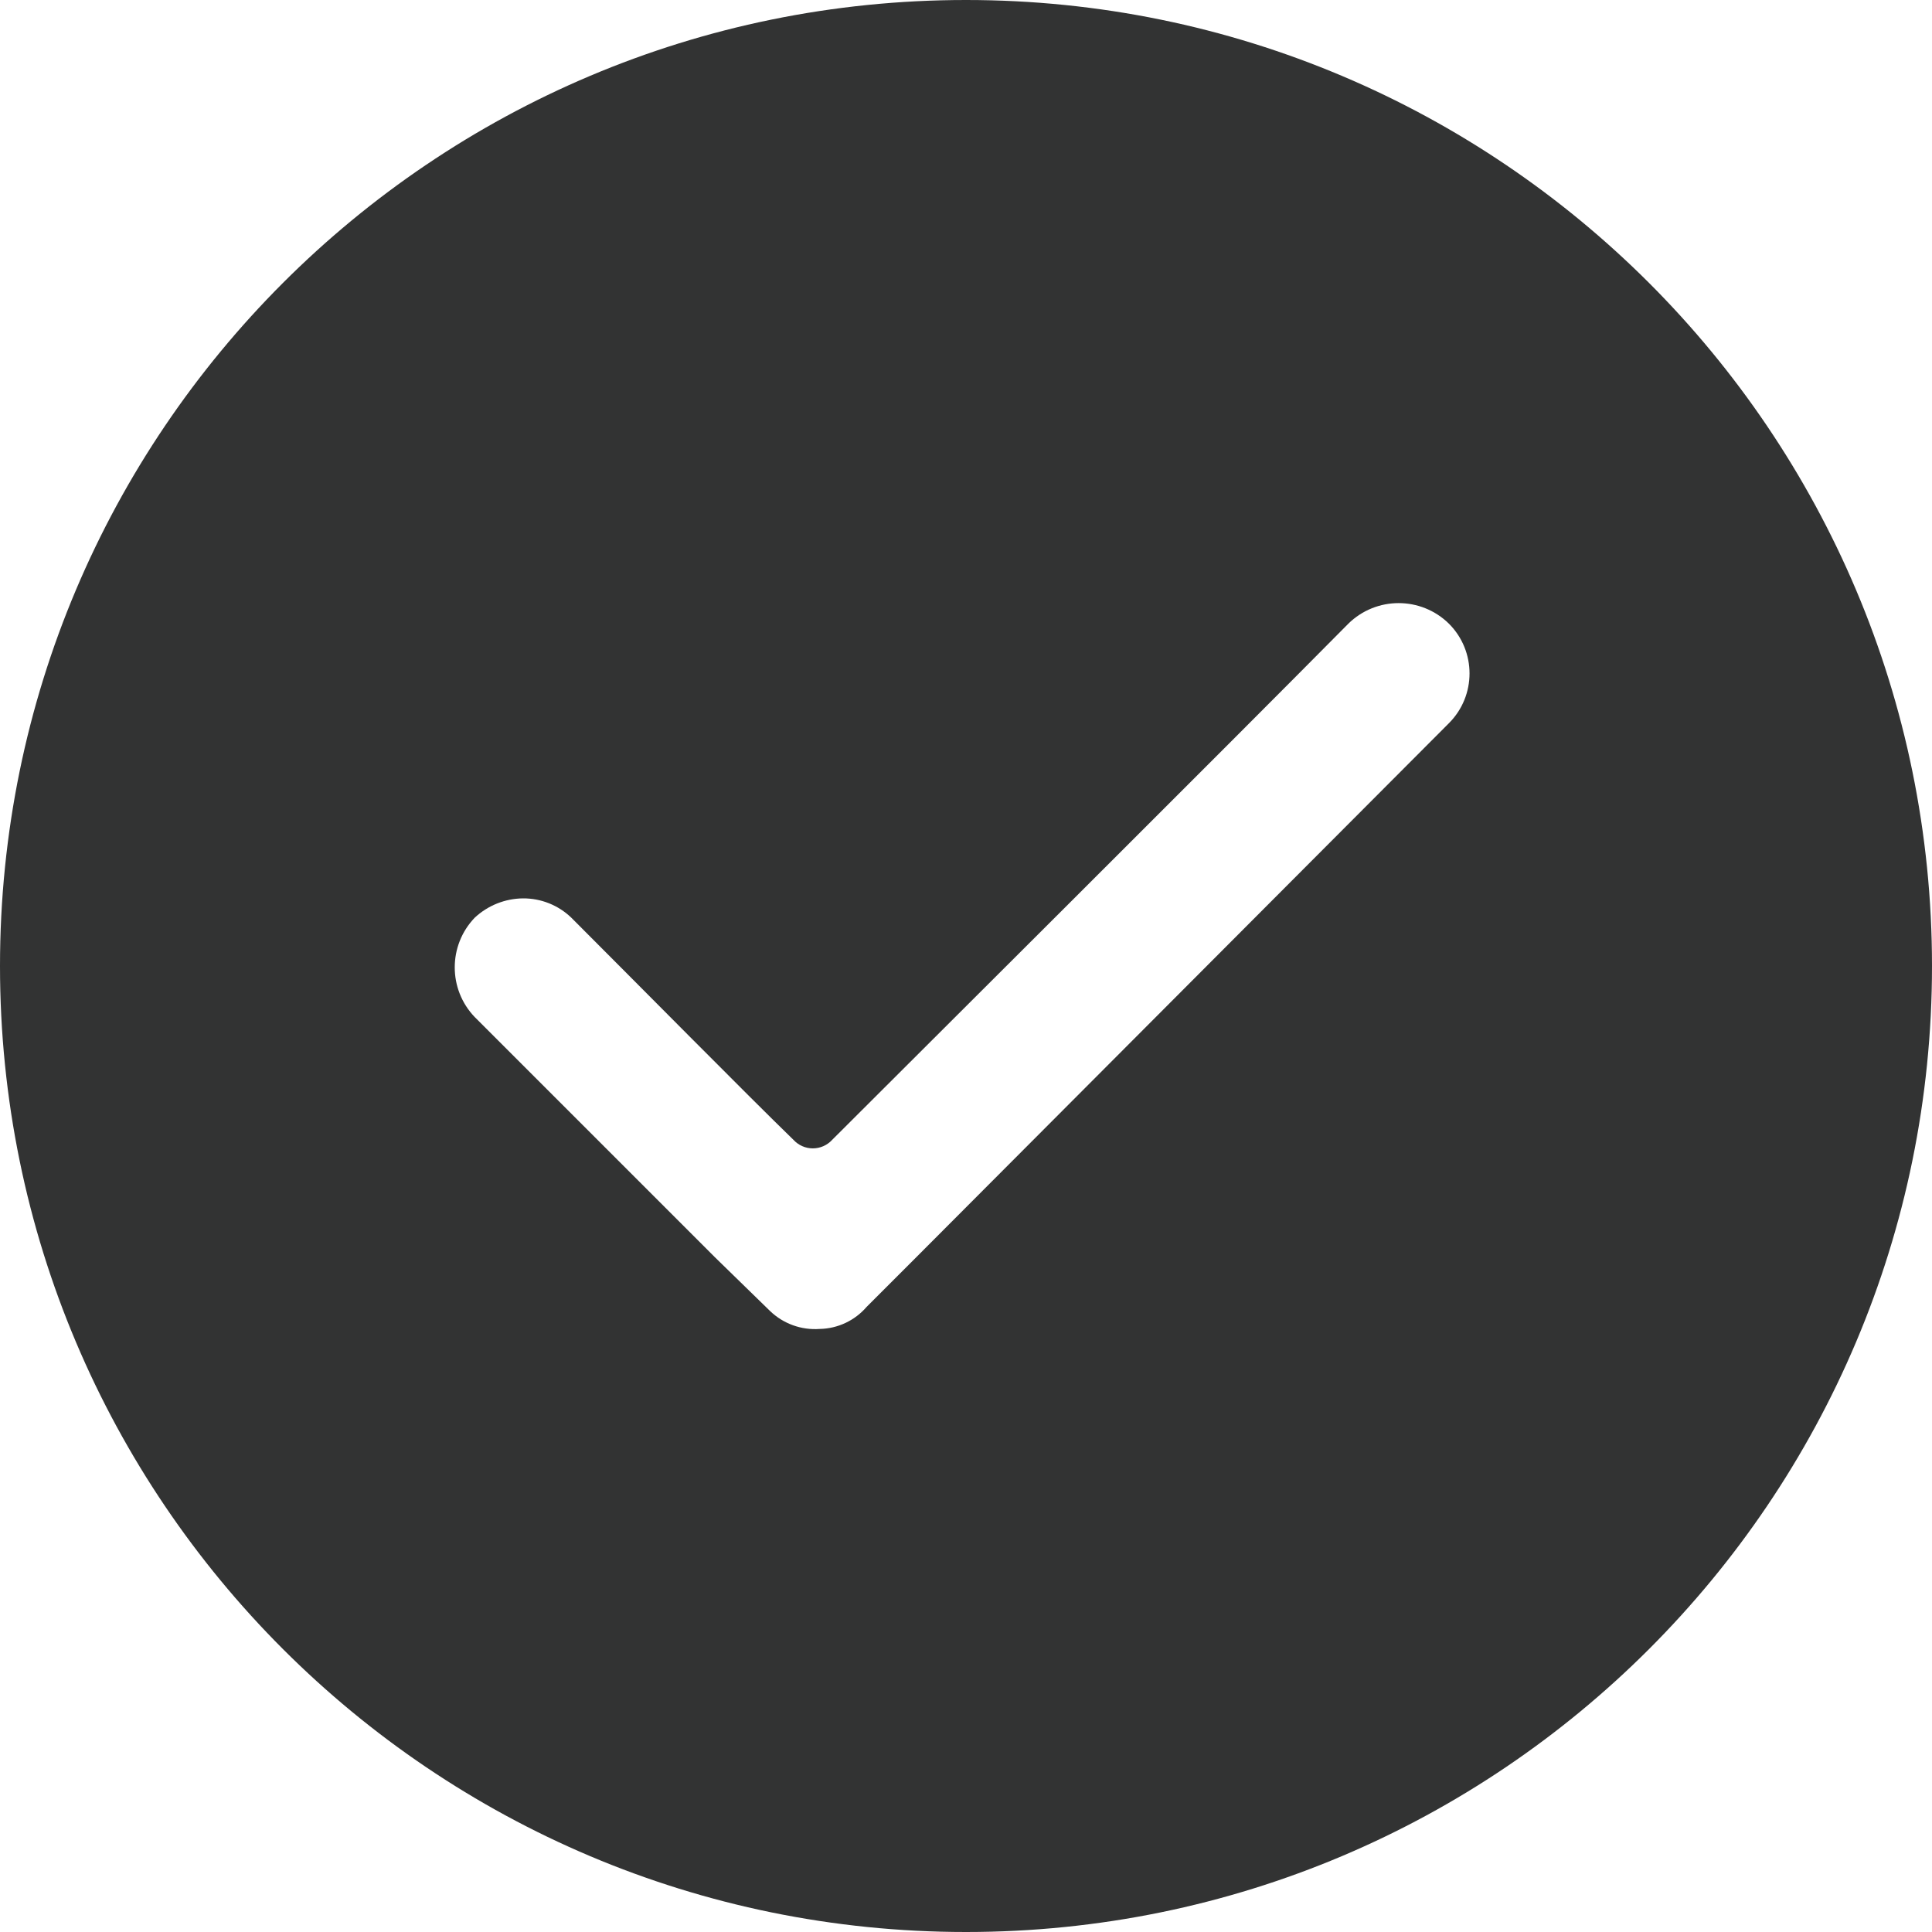
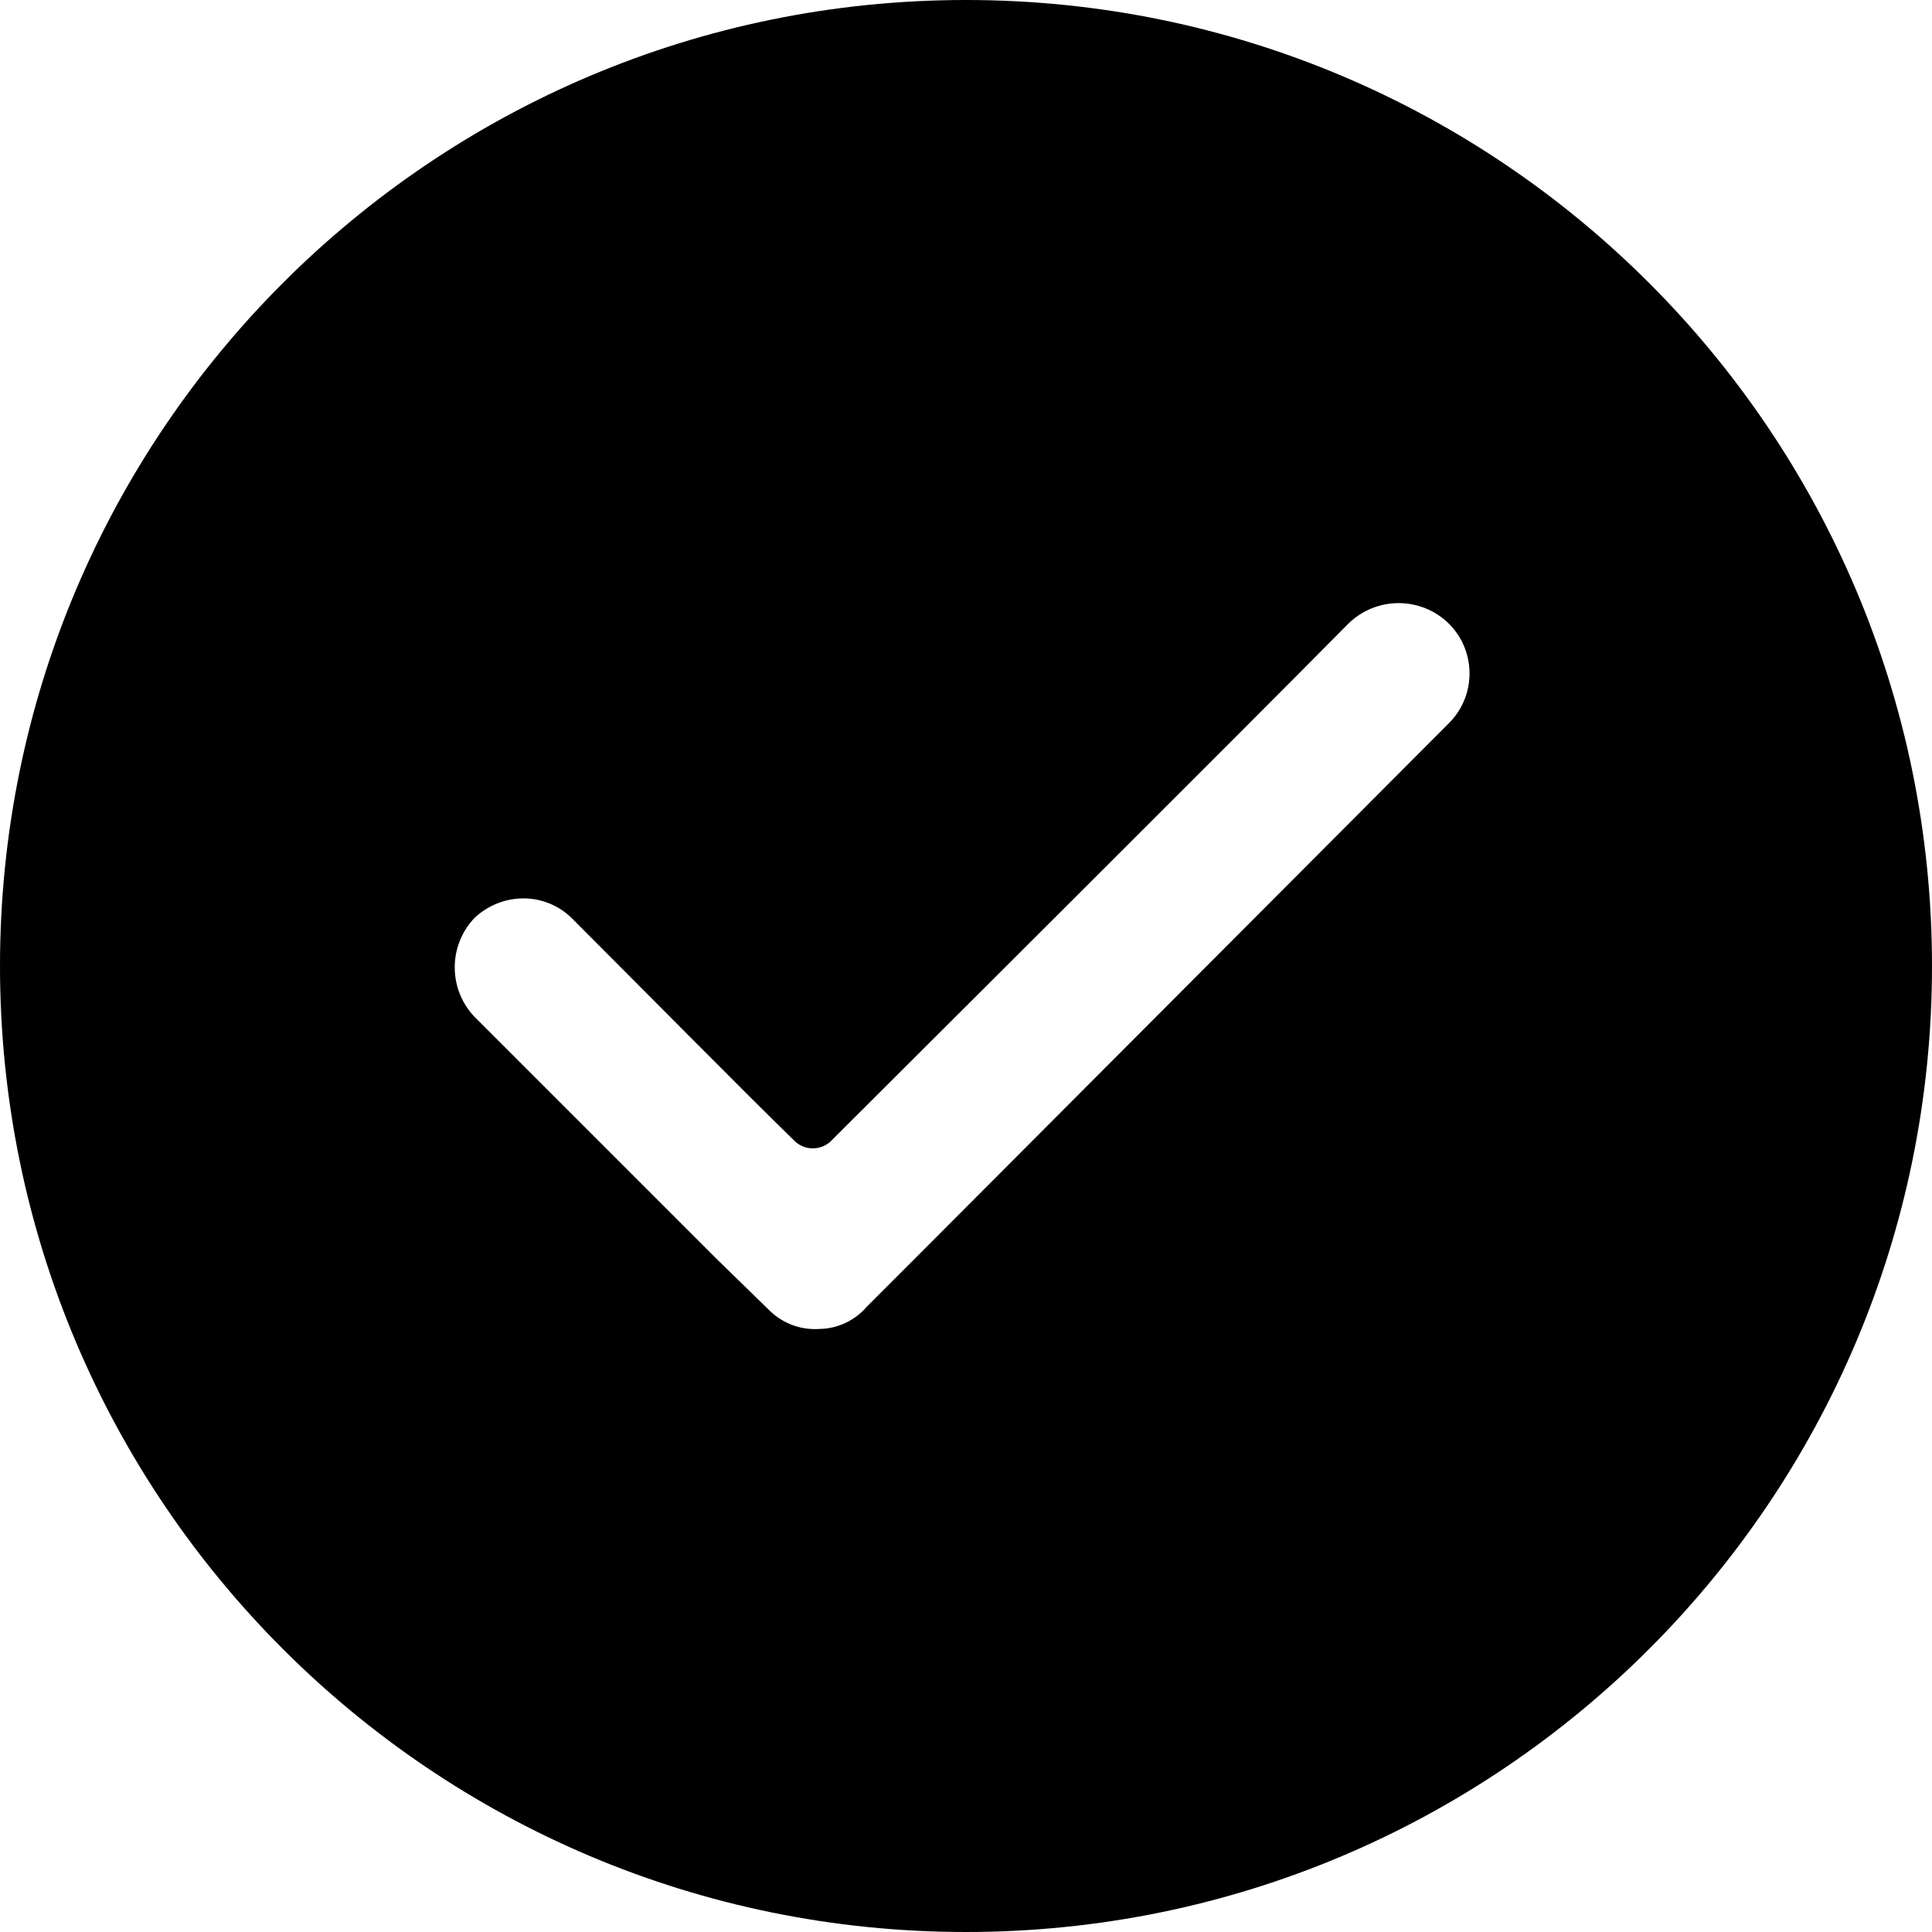
<svg xmlns="http://www.w3.org/2000/svg" viewBox="0 0 14 14">
  <defs>
-     <style>.cls-1{fill:none;}.cls-2{fill:#323333;fill-rule:evenodd;}</style>
+     <style>.cls-1{fill:none;}.cls-2{fill:currentColor;fill-rule:evenodd;}</style>
  </defs>
  <g id="图层_2" data-name="图层 2">
    <g id="图层_1-2" data-name="图层 1">
      <g id="check-circle">
        <path class="cls-2" d="M5.75,8.26a.19.19,0,0,0,.28,0c.59-.59,2.85-2.84,3.74-3.74a.52.52,0,0,1,.73,0h0a.51.51,0,0,1,0,.72L6.62,9.13l-.34.34a.46.46,0,0,1-.34.16.47.47,0,0,1-.36-.13l-.4-.39L3.44,7.37a.52.52,0,0,1,0-.72h0a.52.52,0,0,1,.35-.14.5.5,0,0,1,.35.14C4.61,7.12,5.42,7.94,5.75,8.26ZM7,0A7,7,0,1,1,0,7,7,7,0,0,1,7,0Z" />
      </g>
    </g>
  </g>
</svg>
